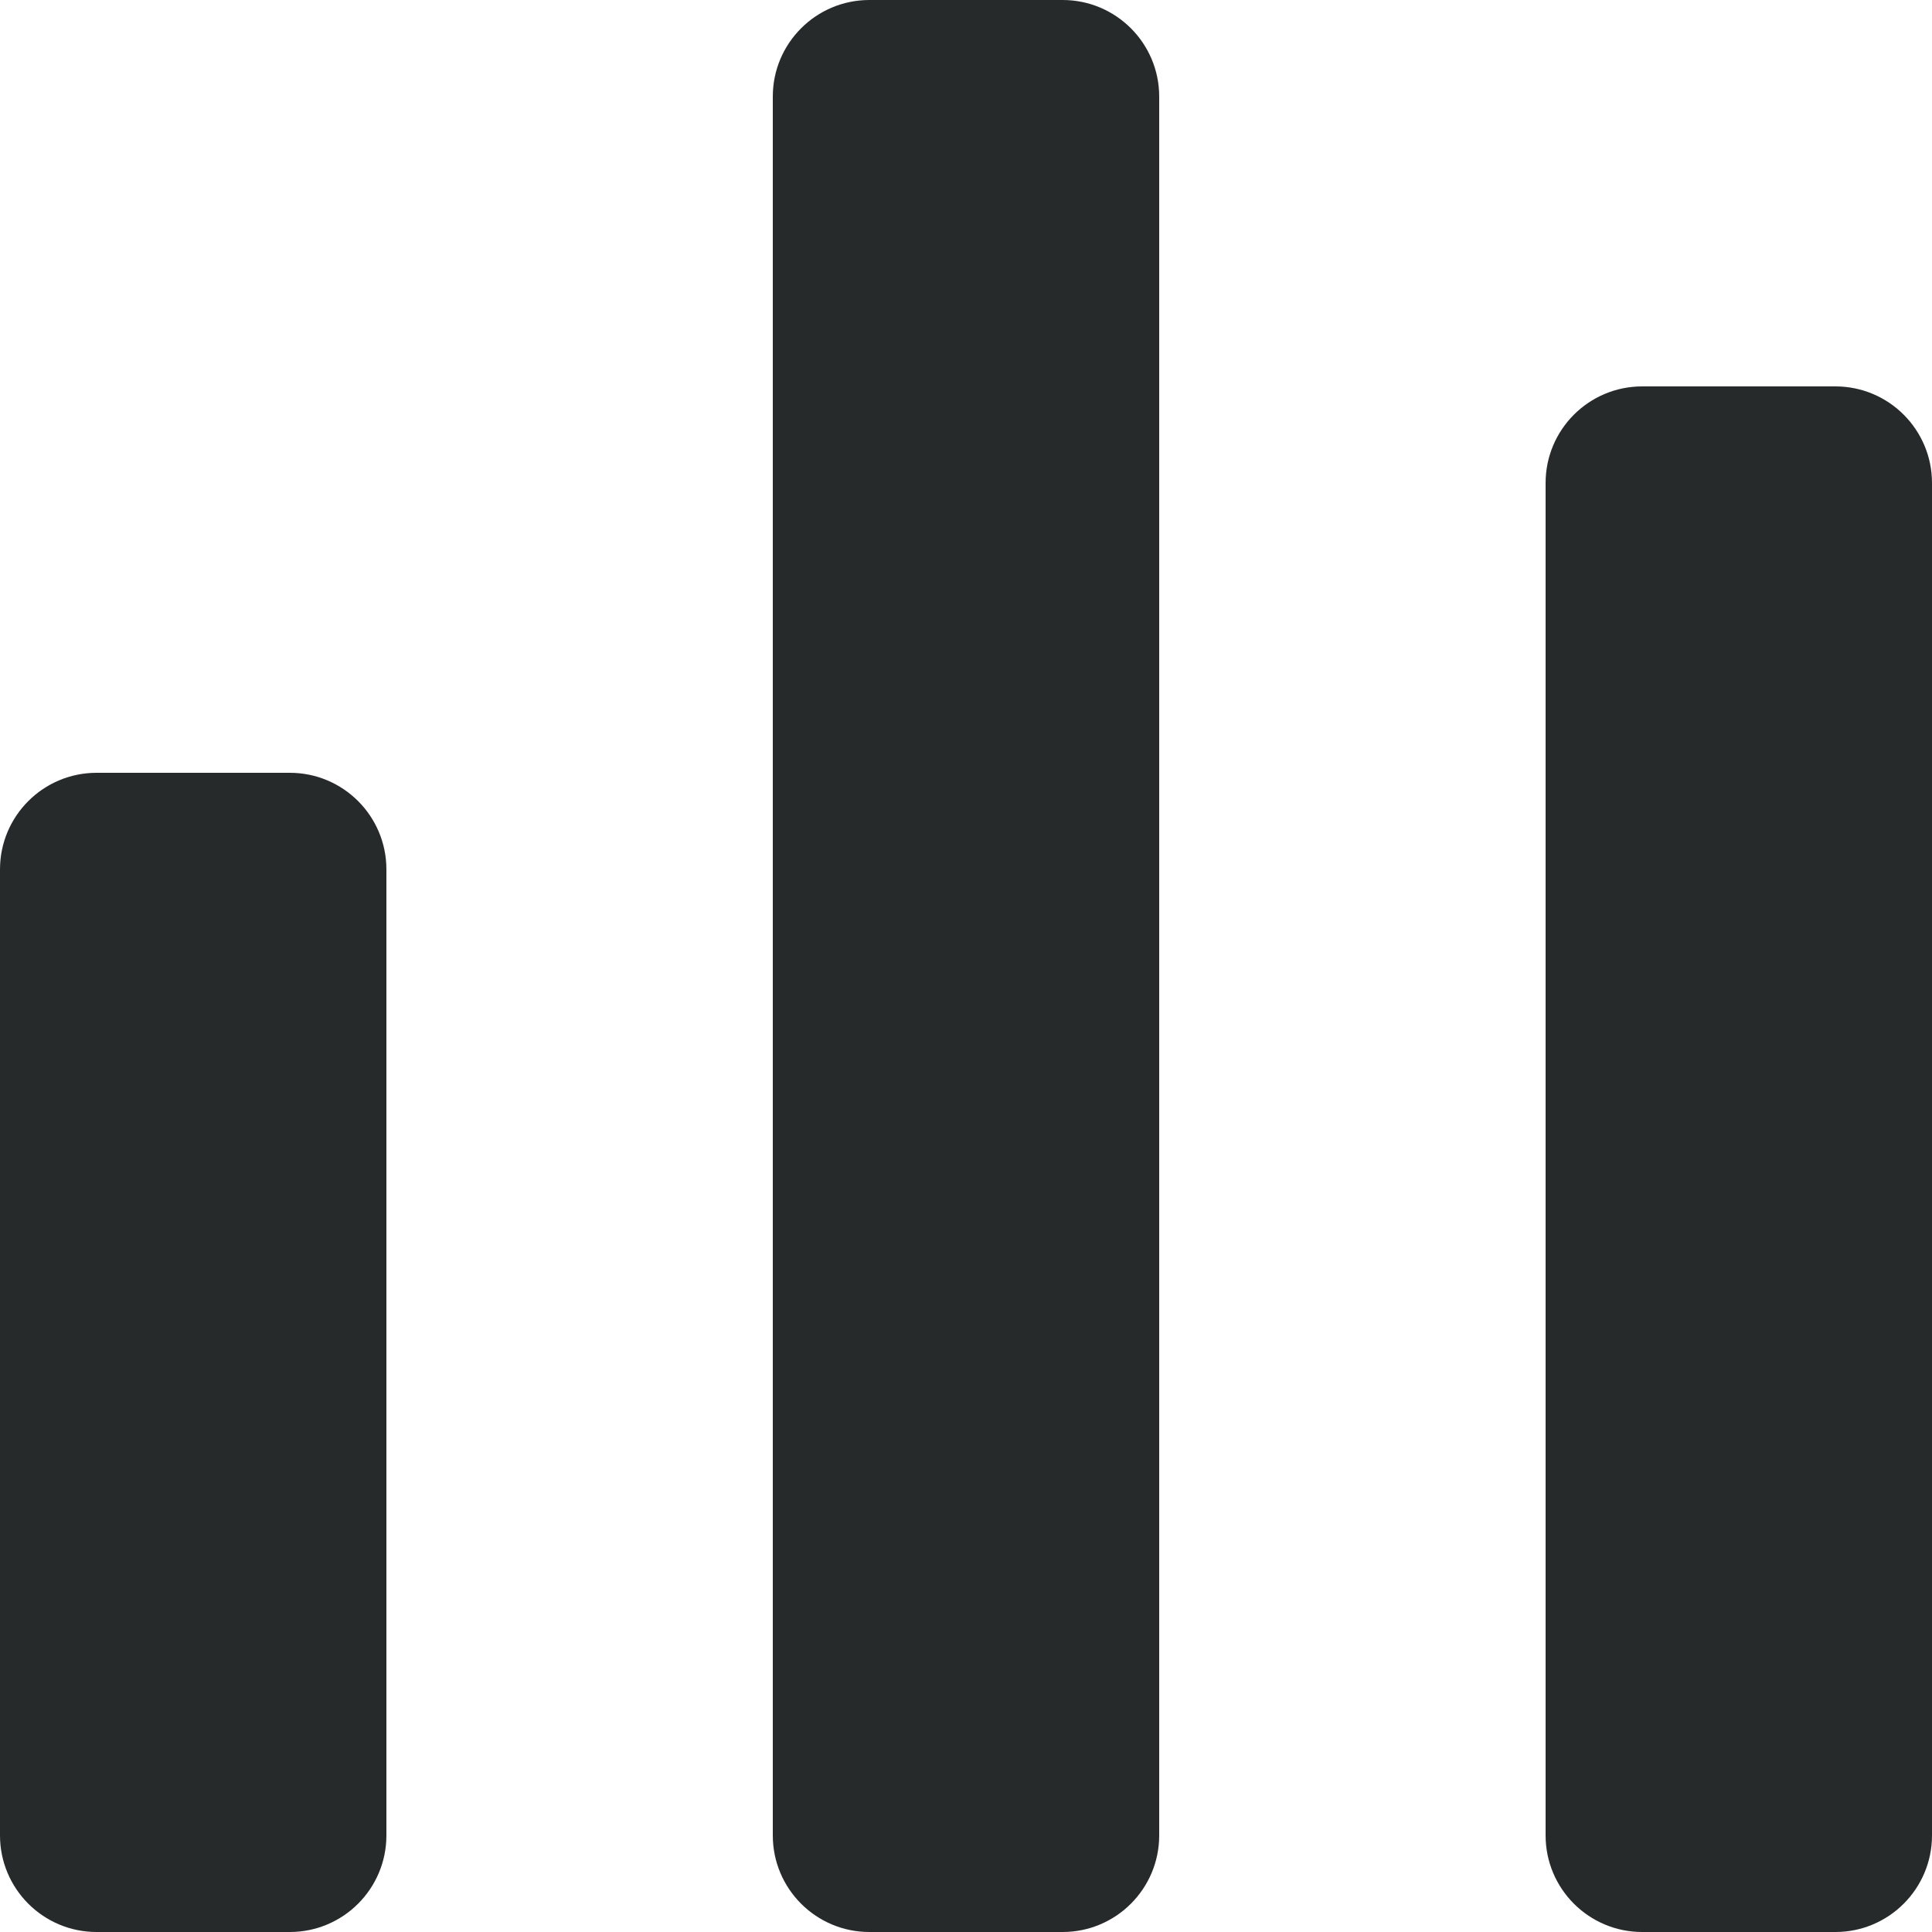
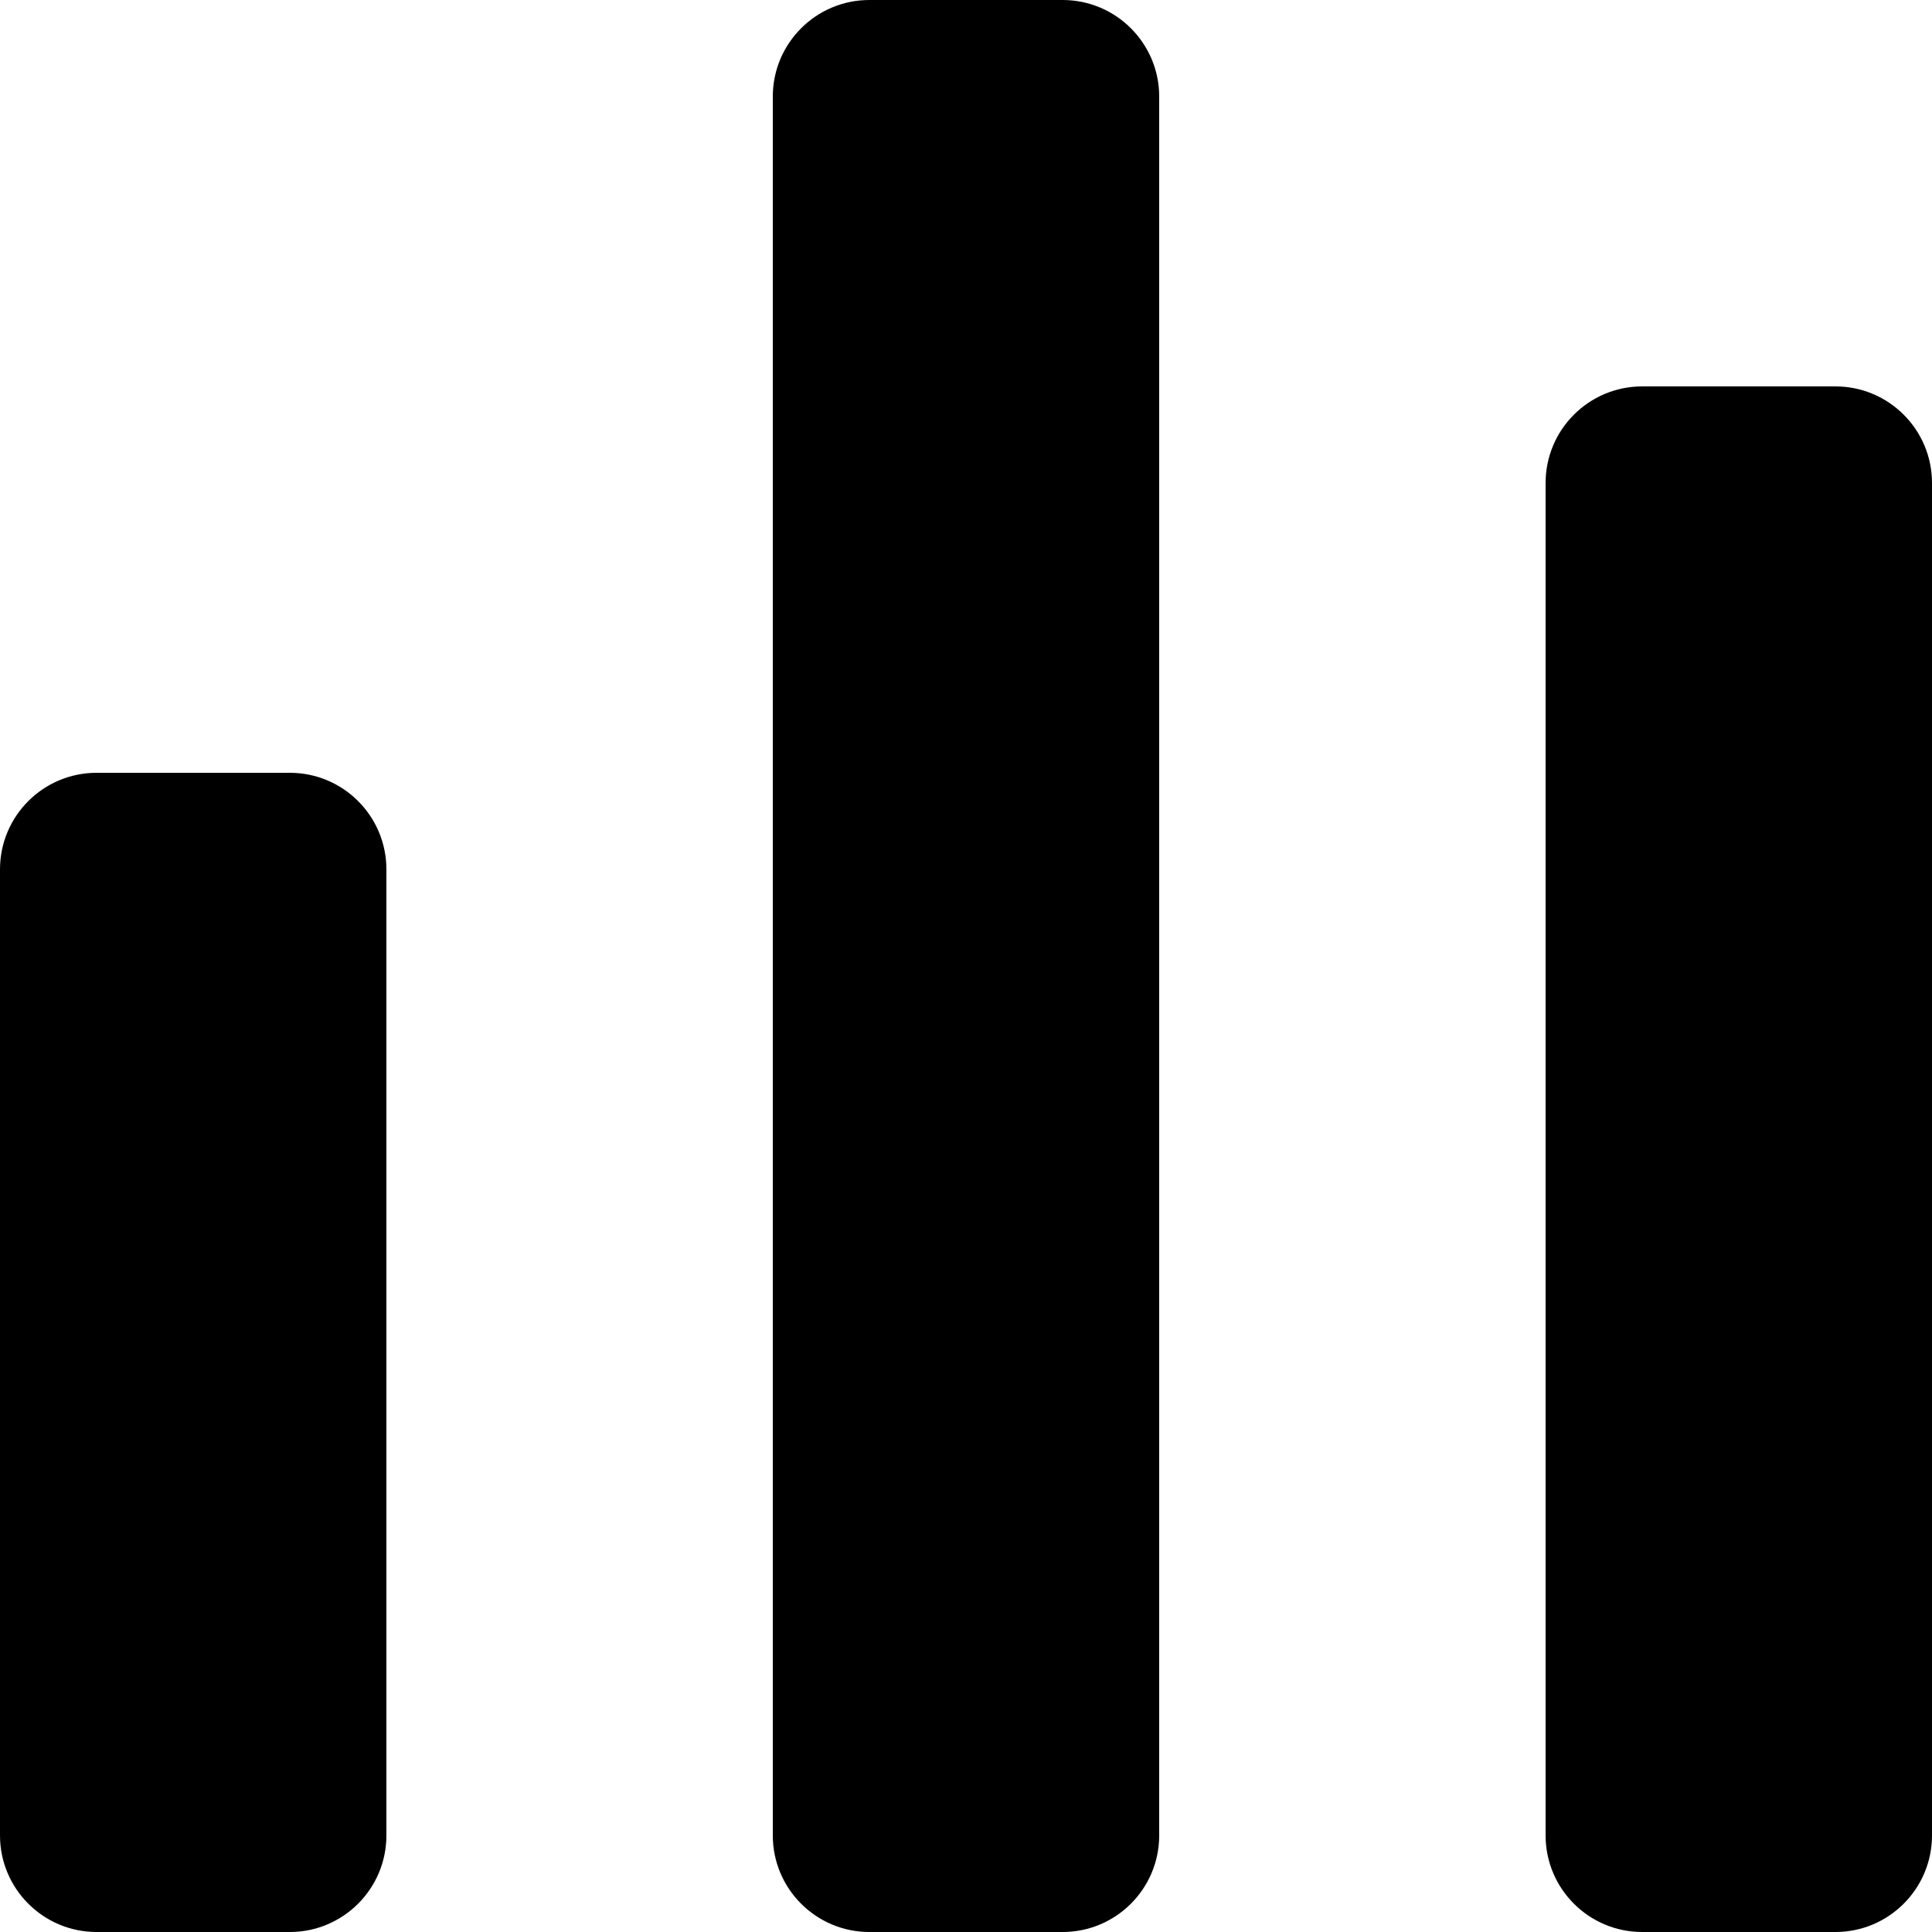
<svg width="10" height="10" viewBox="0 0 10 10">
-   <path fill="#272A2B" d="M.5 4h1a.5.5 0 0 1 .5.5v5a.5.5 0 0 1-.5.5h-1a.5.5 0 0 1-.5-.5v-5A.5.5 0 0 1 .5 4zm4-4h1a.5.5 0 0 1 .5.5v9a.5.5 0 0 1-.5.5h-1a.5.5 0 0 1-.5-.5v-9a.5.5 0 0 1 .5-.5zm4 2h1a.5.5 0 0 1 .5.5v7a.5.5 0 0 1-.5.5h-1a.5.5 0 0 1-.5-.5v-7a.5.5 0 0 1 .5-.5z" />
+   <path fill="currentColor" d="M.5 4h1a.5.5 0 0 1 .5.5v5a.5.5 0 0 1-.5.5h-1a.5.5 0 0 1-.5-.5v-5A.5.5 0 0 1 .5 4zm4-4h1a.5.5 0 0 1 .5.5v9a.5.5 0 0 1-.5.5h-1a.5.5 0 0 1-.5-.5v-9a.5.5 0 0 1 .5-.5zm4 2h1a.5.5 0 0 1 .5.5v7a.5.5 0 0 1-.5.5h-1a.5.5 0 0 1-.5-.5v-7a.5.5 0 0 1 .5-.5z" />
</svg>
